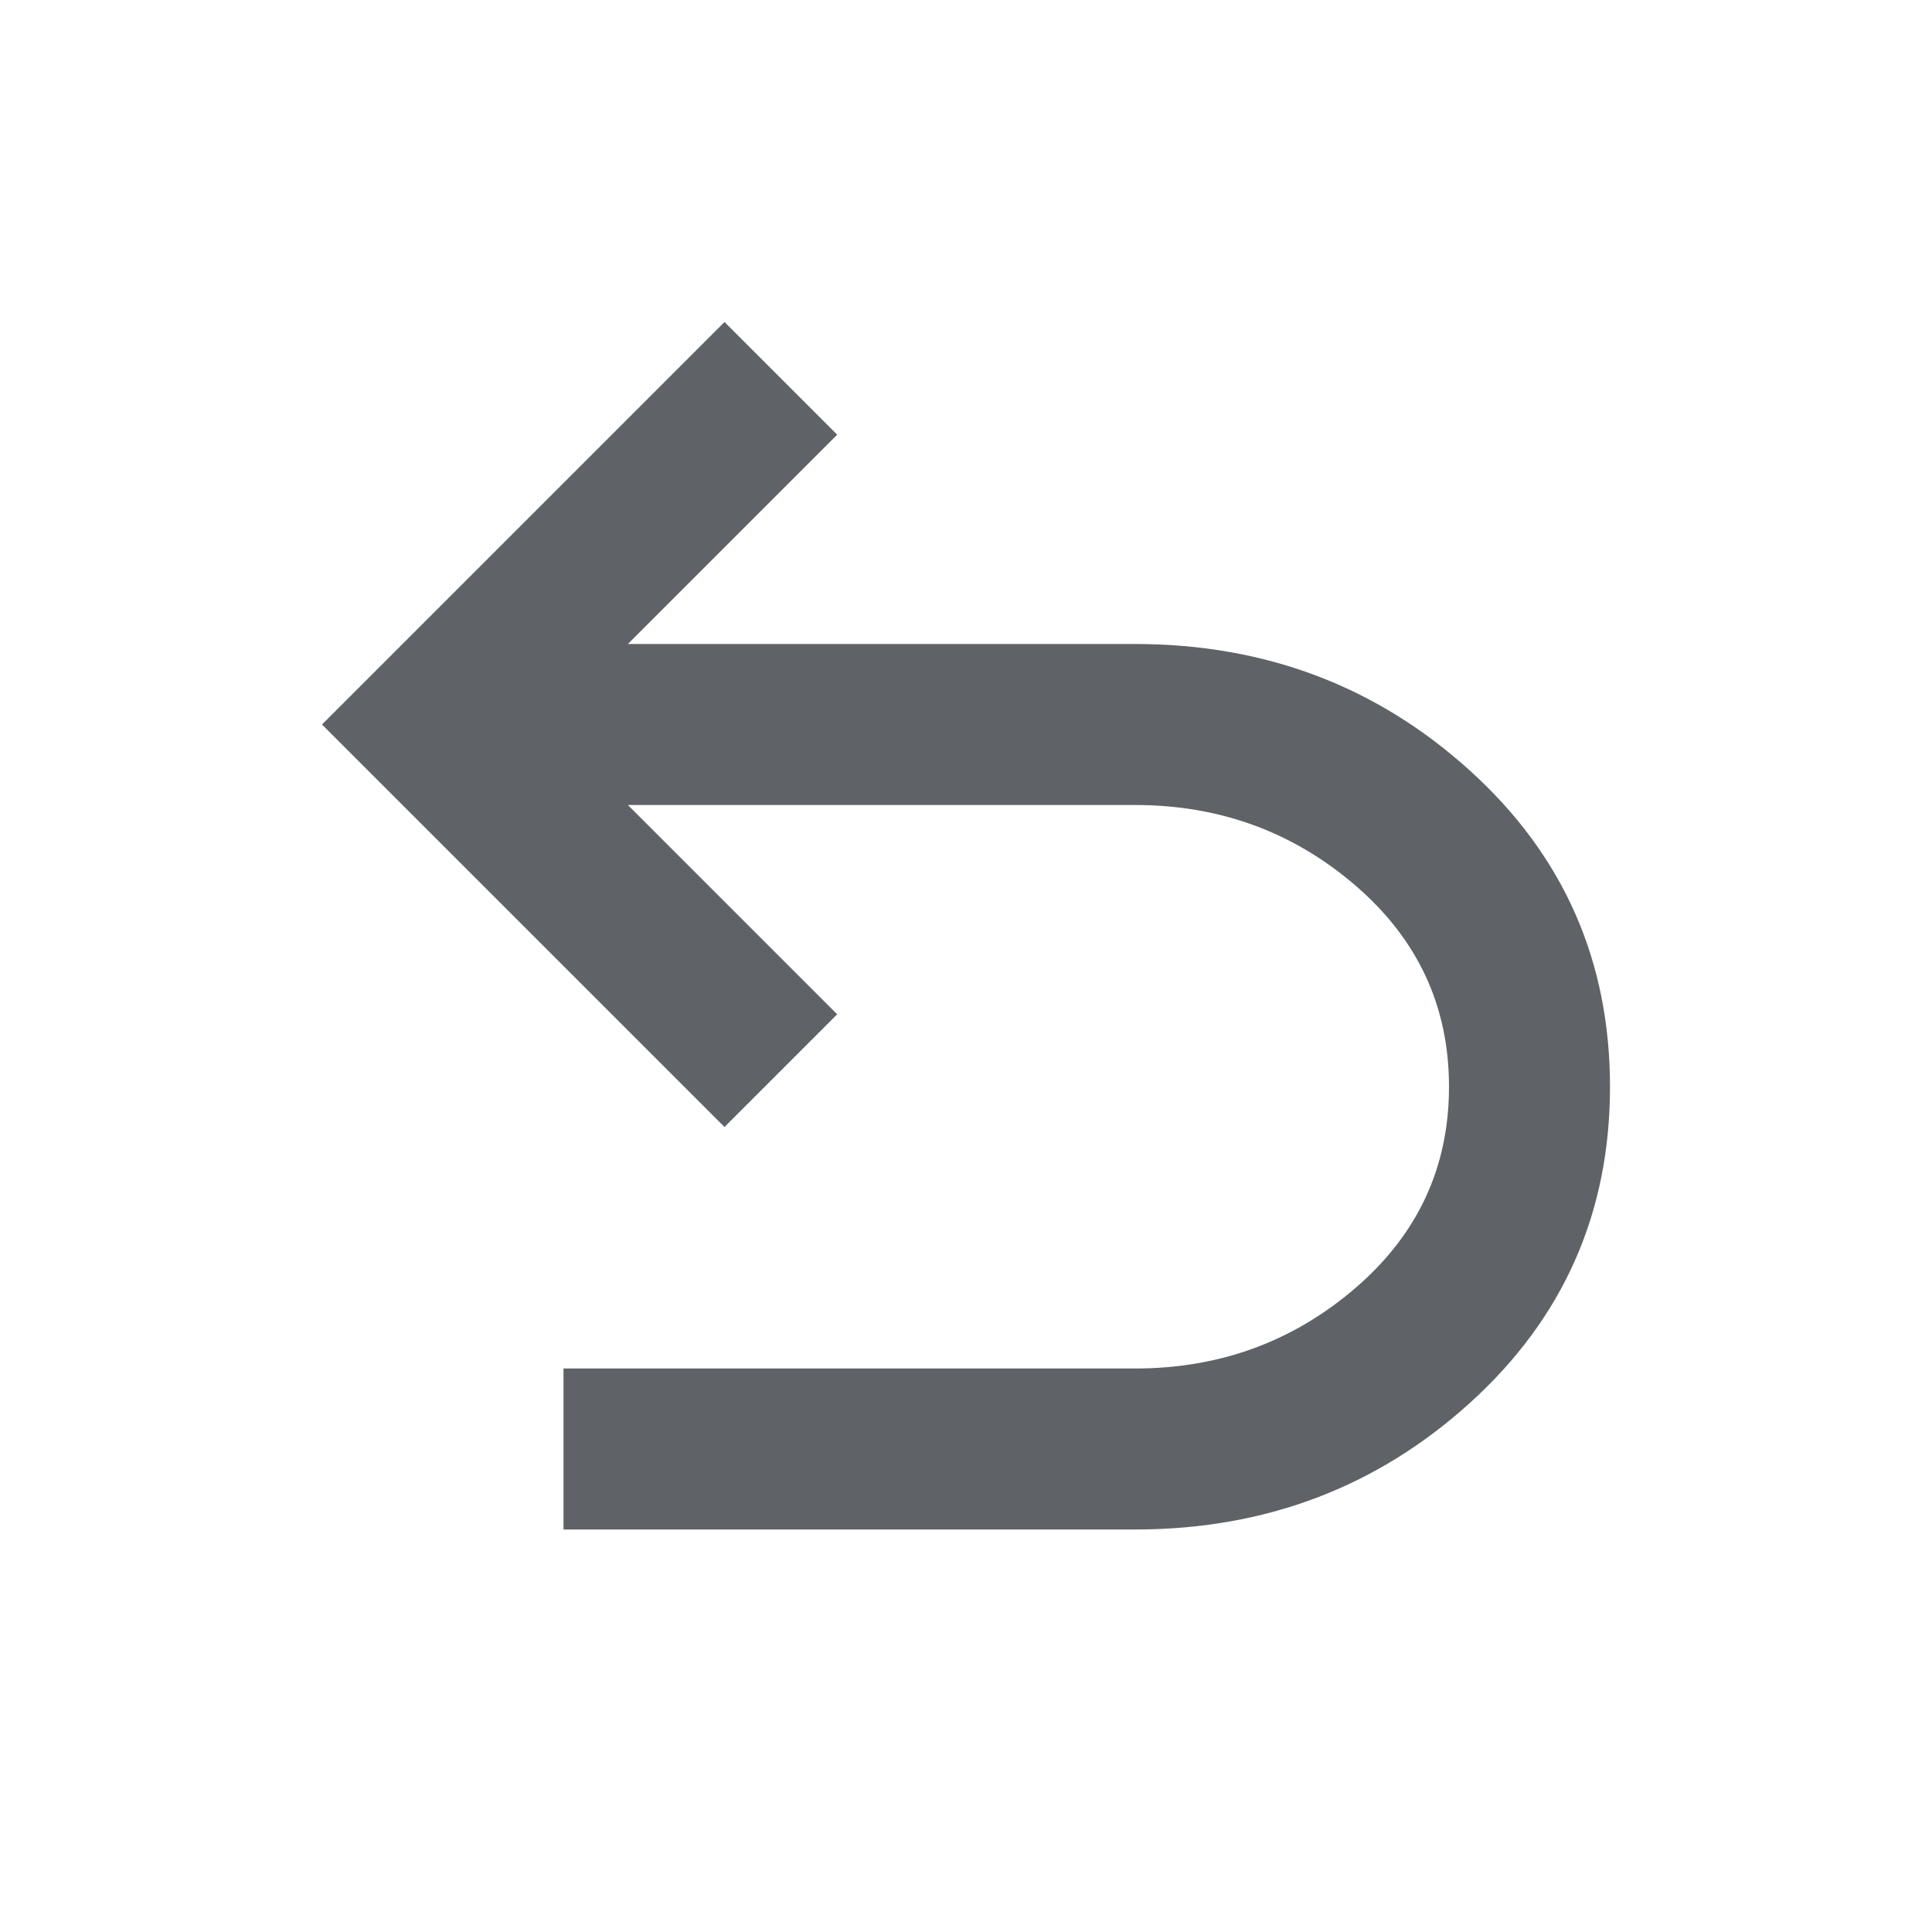
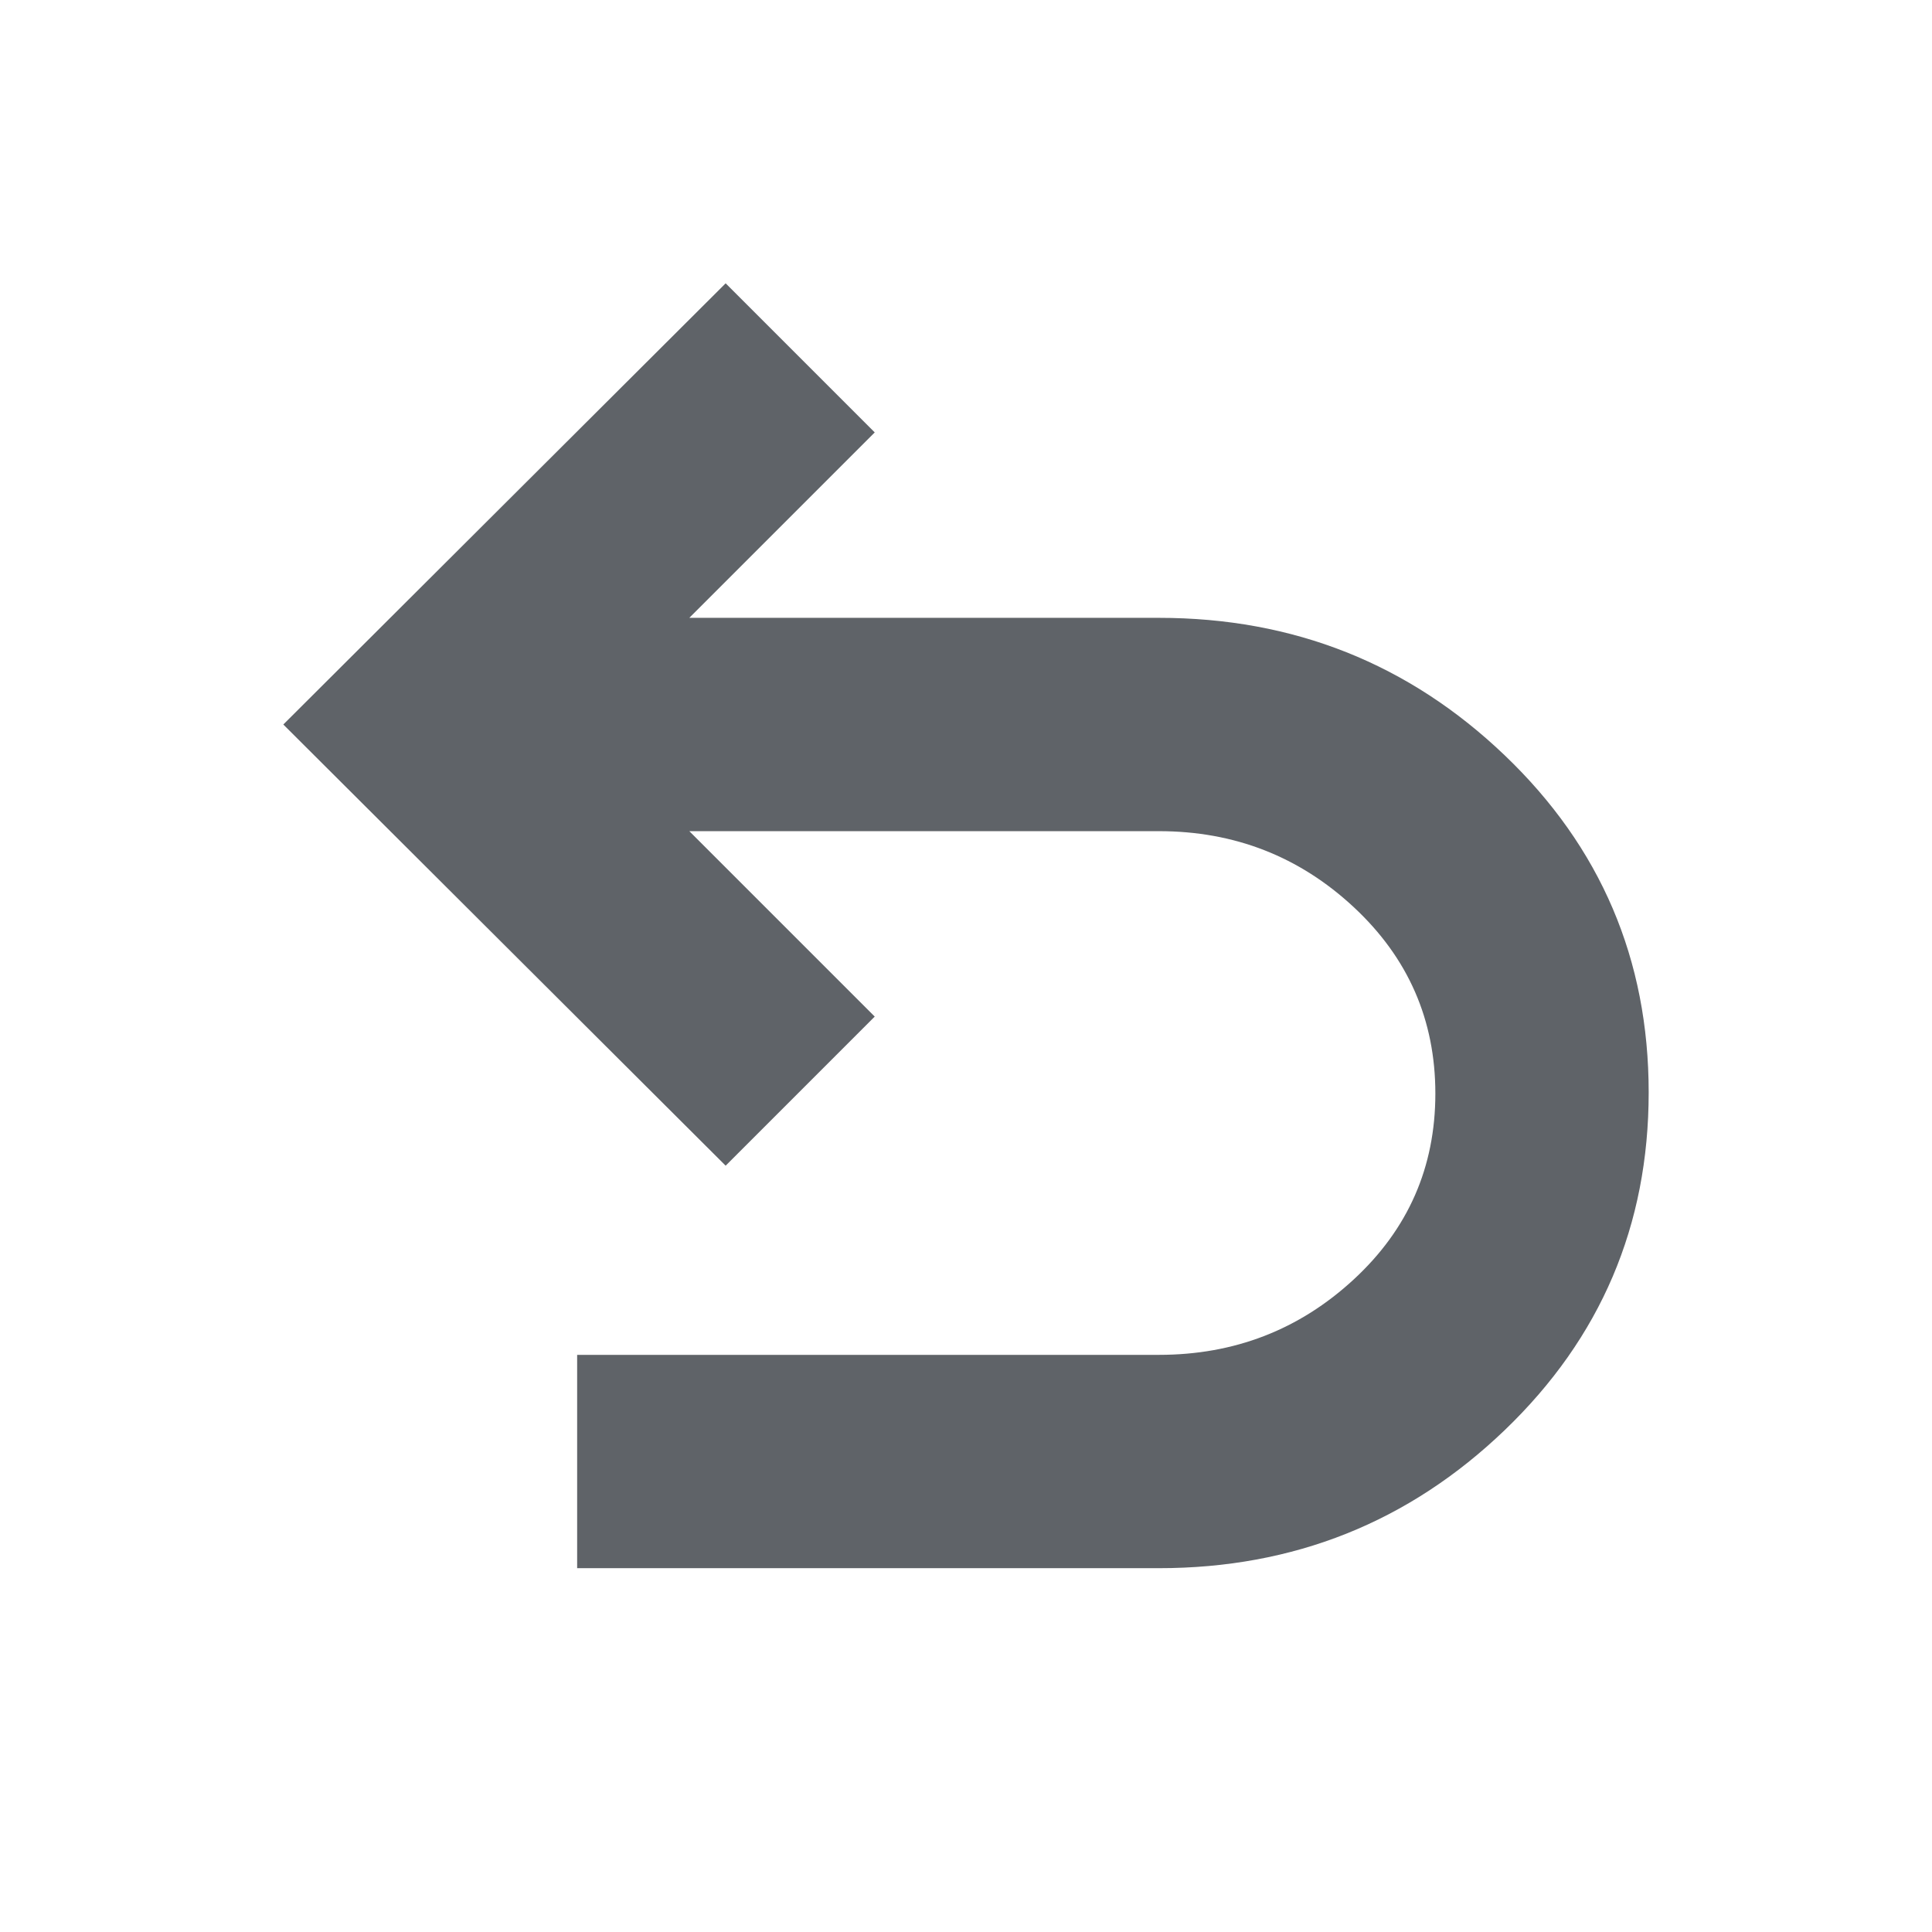
<svg xmlns="http://www.w3.org/2000/svg" height="24px" viewBox="0 -960 960 960" width="24px" fill="#5f6368">
-   <path d="M280-200v-80h284q63 0 109.5-40T720-420q0-60-46.5-100T564-560H312l104 104-56 56-200-200 200-200 56 56-104 104h252q97 0 166.5 63T800-420q0 94-69.5 157T564-200H280Z" />
+   <path d="M286.78-180.78v-106h289.09q56.22 0 96.78-37.46 40.57-37.46 40.57-92.37 0-54.91-40.57-92.65Q632.09-547 575.87-547H342.52l92.13 92.13-74.08 74.09L140.78-600l219.79-219.22 74.08 74.09L342.52-653h233.35q100.39 0 171.87 68.37t71.48 167.46q0 99.08-71.48 167.74-71.48 68.65-171.87 68.65H286.78Z" />
</svg>
